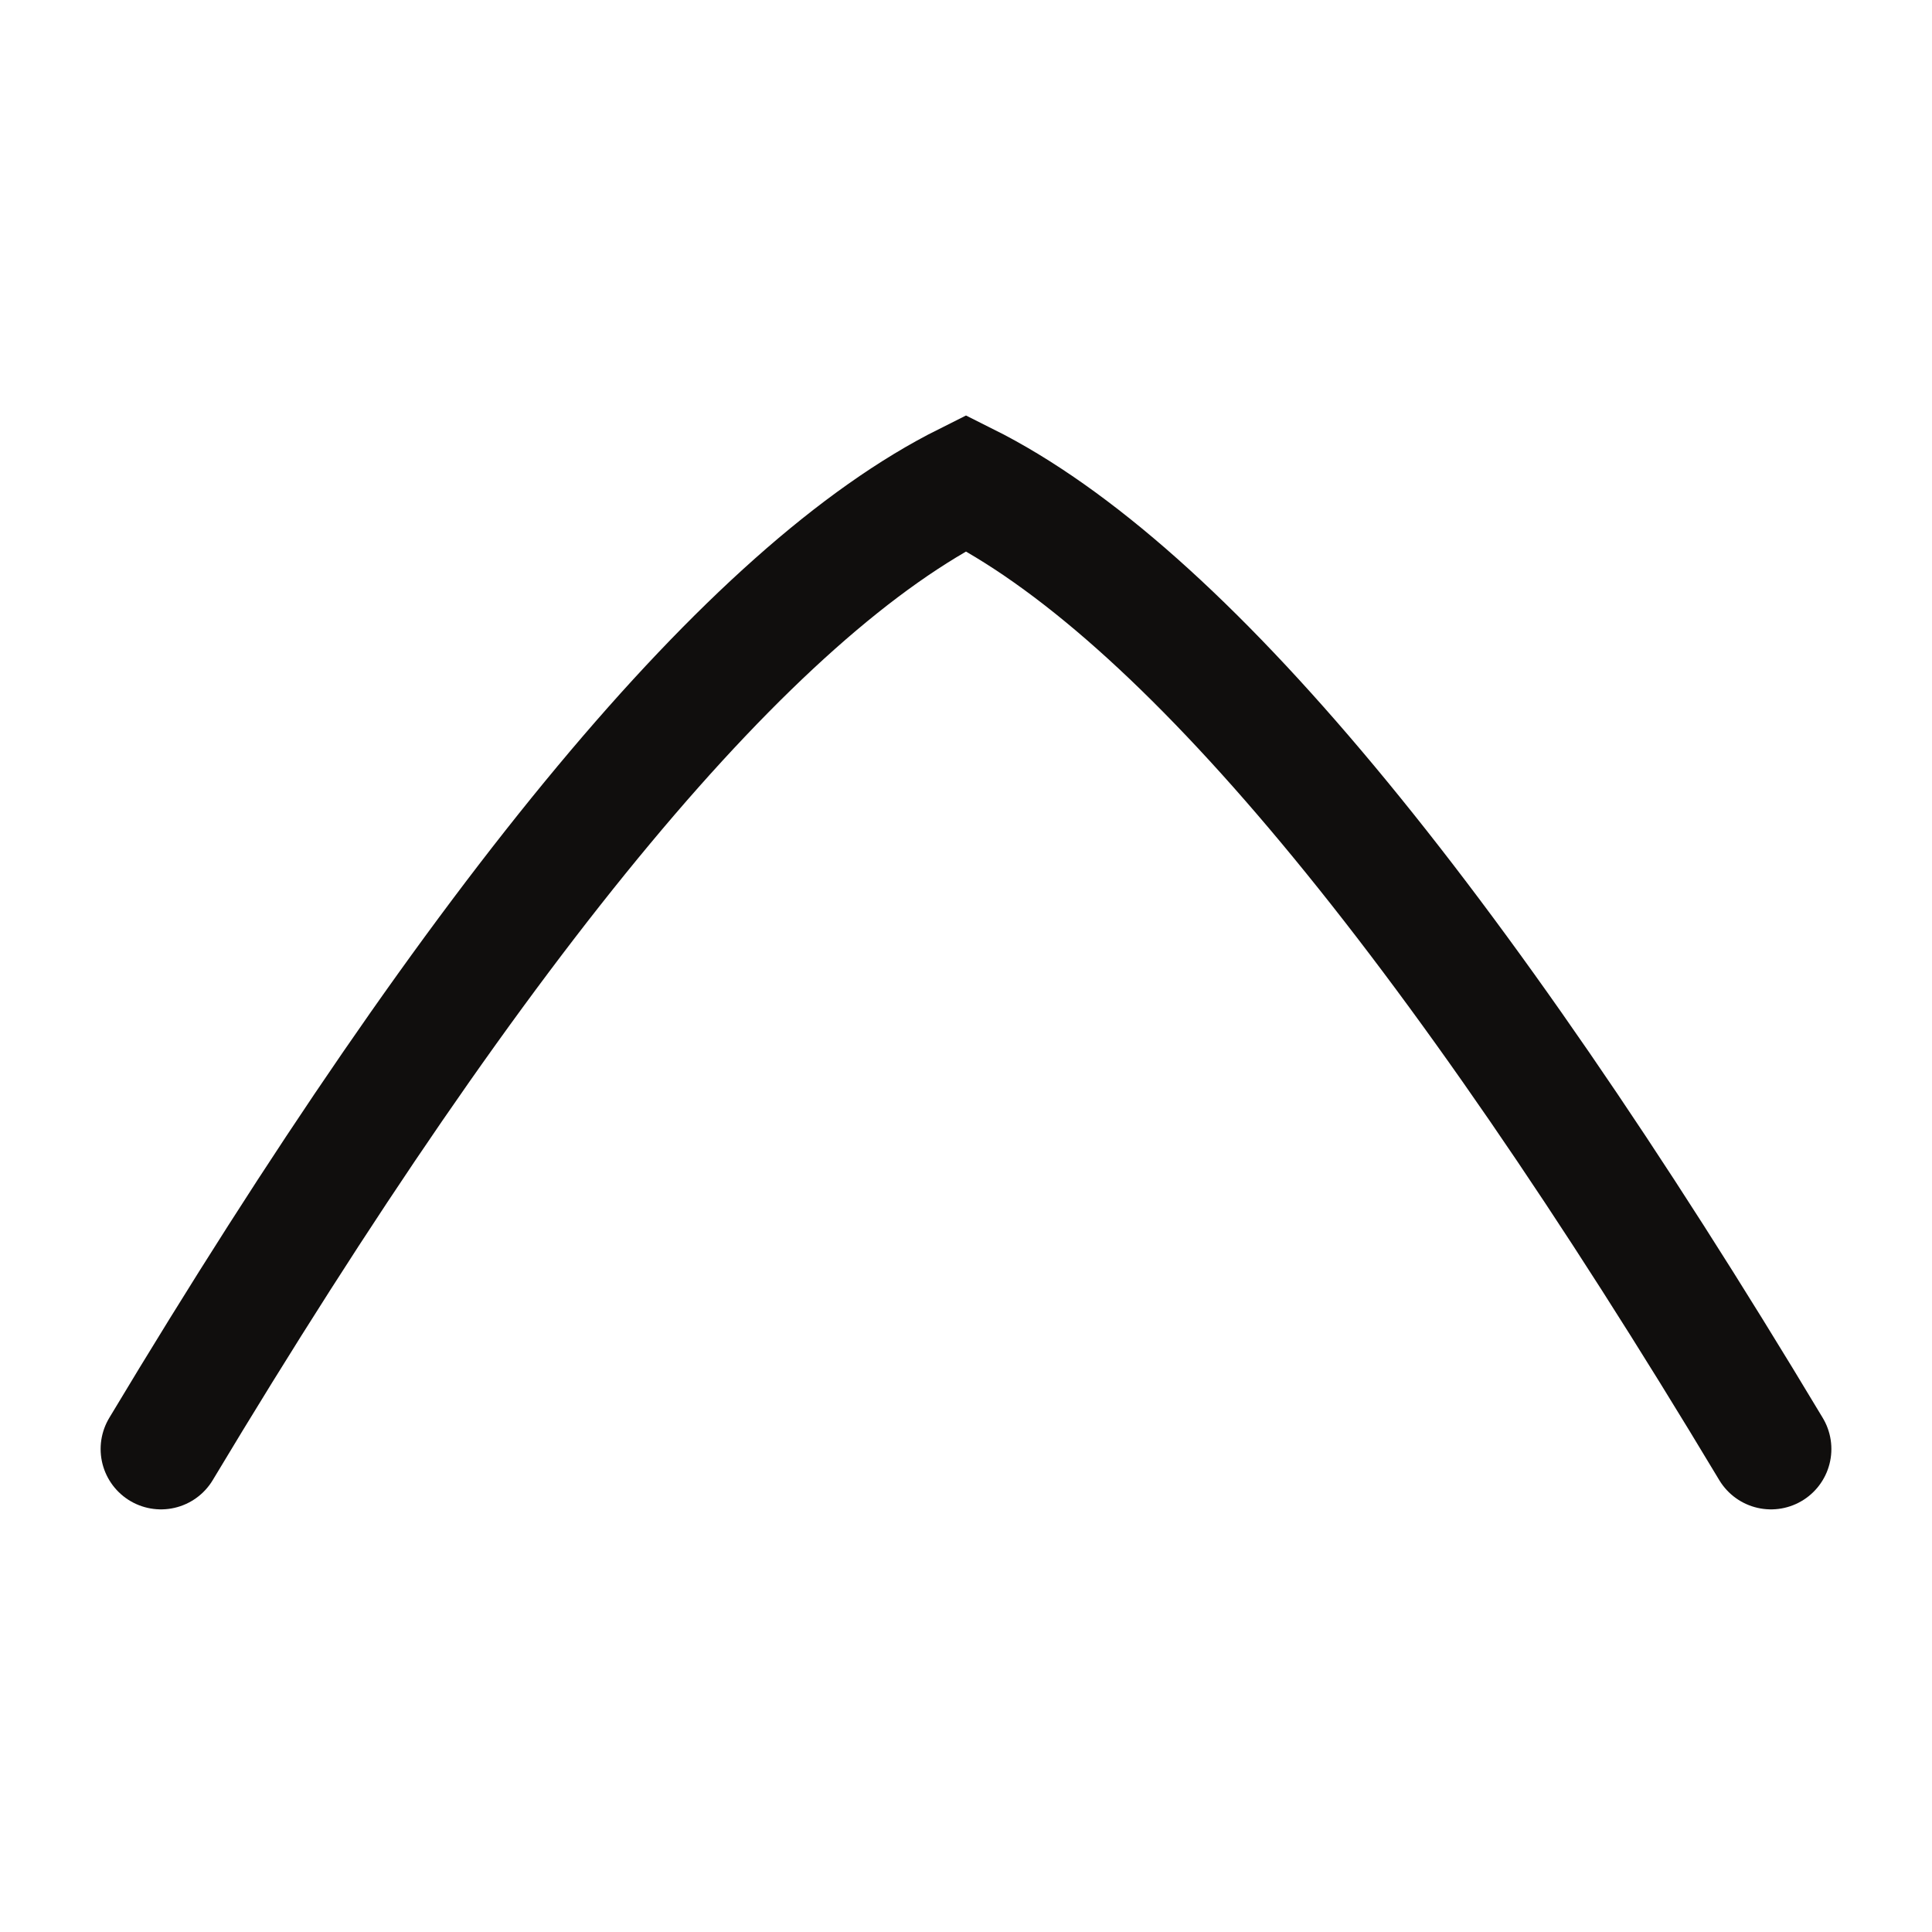
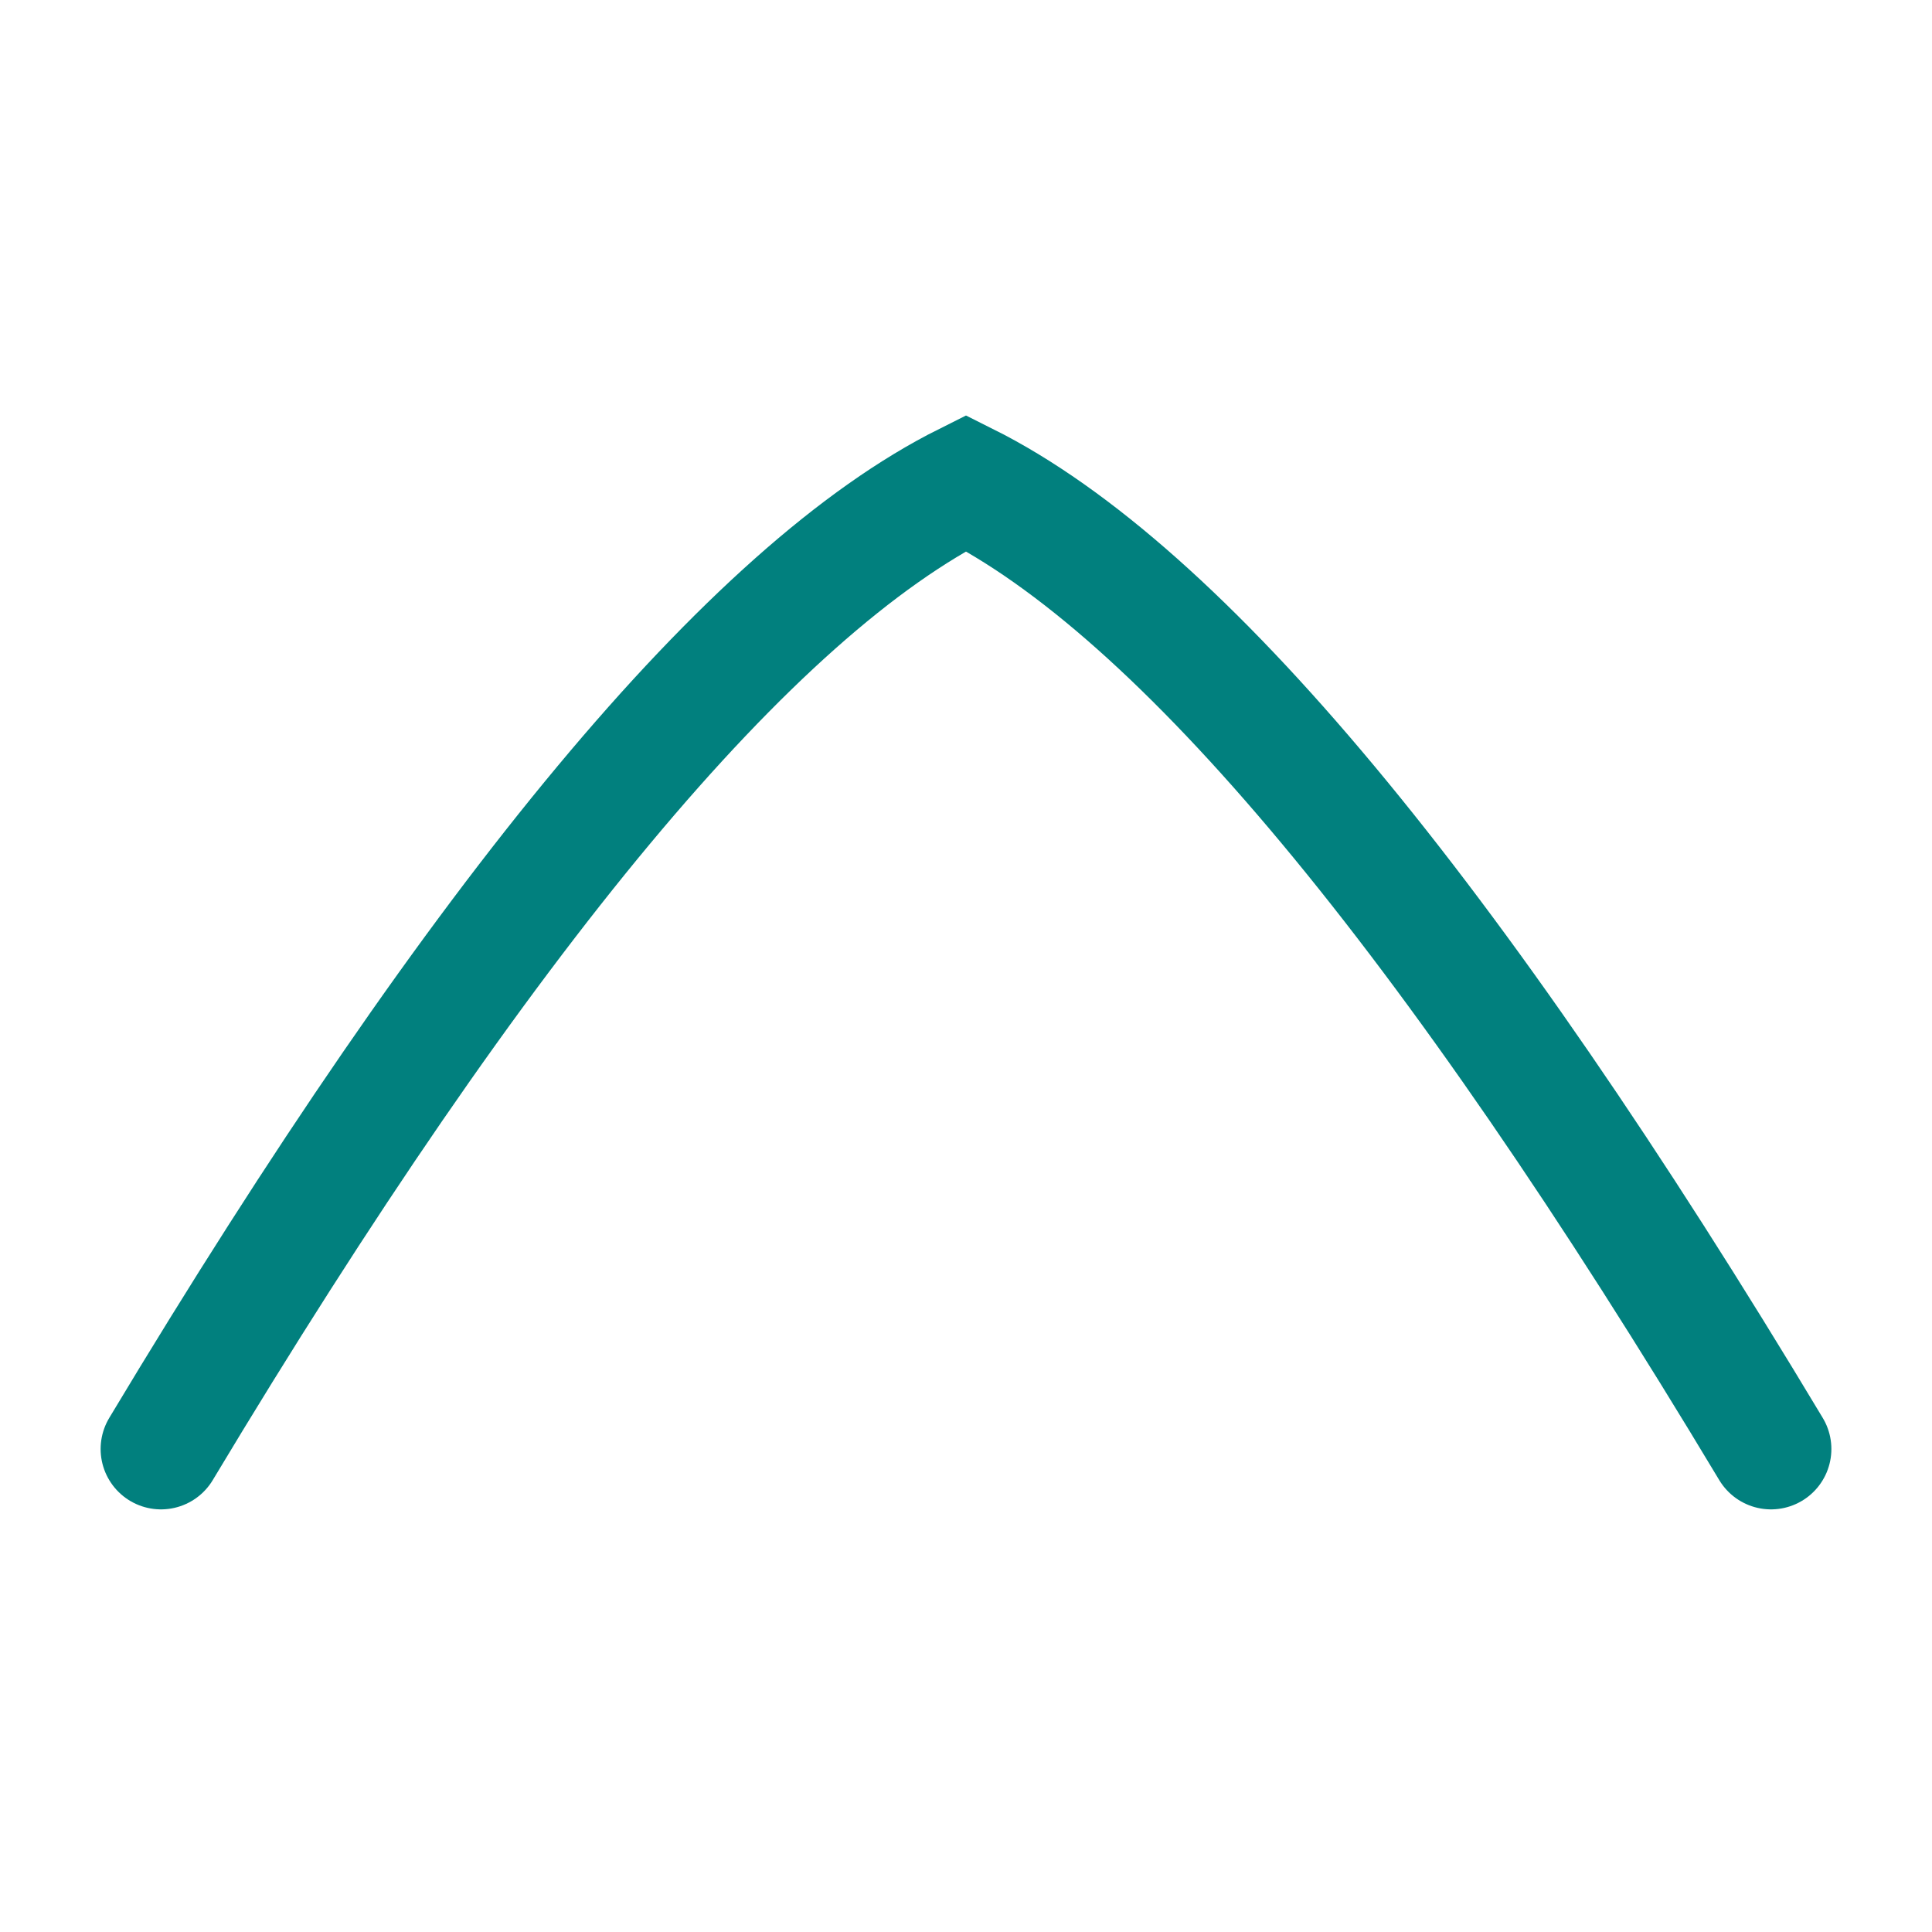
<svg xmlns="http://www.w3.org/2000/svg" width="24" height="24" viewBox="0 0 24 24">
-   <path d="M 2 18 Q 8 8, 12 6 Q 16 8, 22 18" fill="none" stroke="#100e0d" stroke-width="1.5" stroke-linecap="round" />
+   <path d="M 2 18 Q 8 8, 12 6 Q 16 8, 22 18" fill="none" stroke="#01807e" stroke-width="1.5" stroke-linecap="round" />
</svg>
